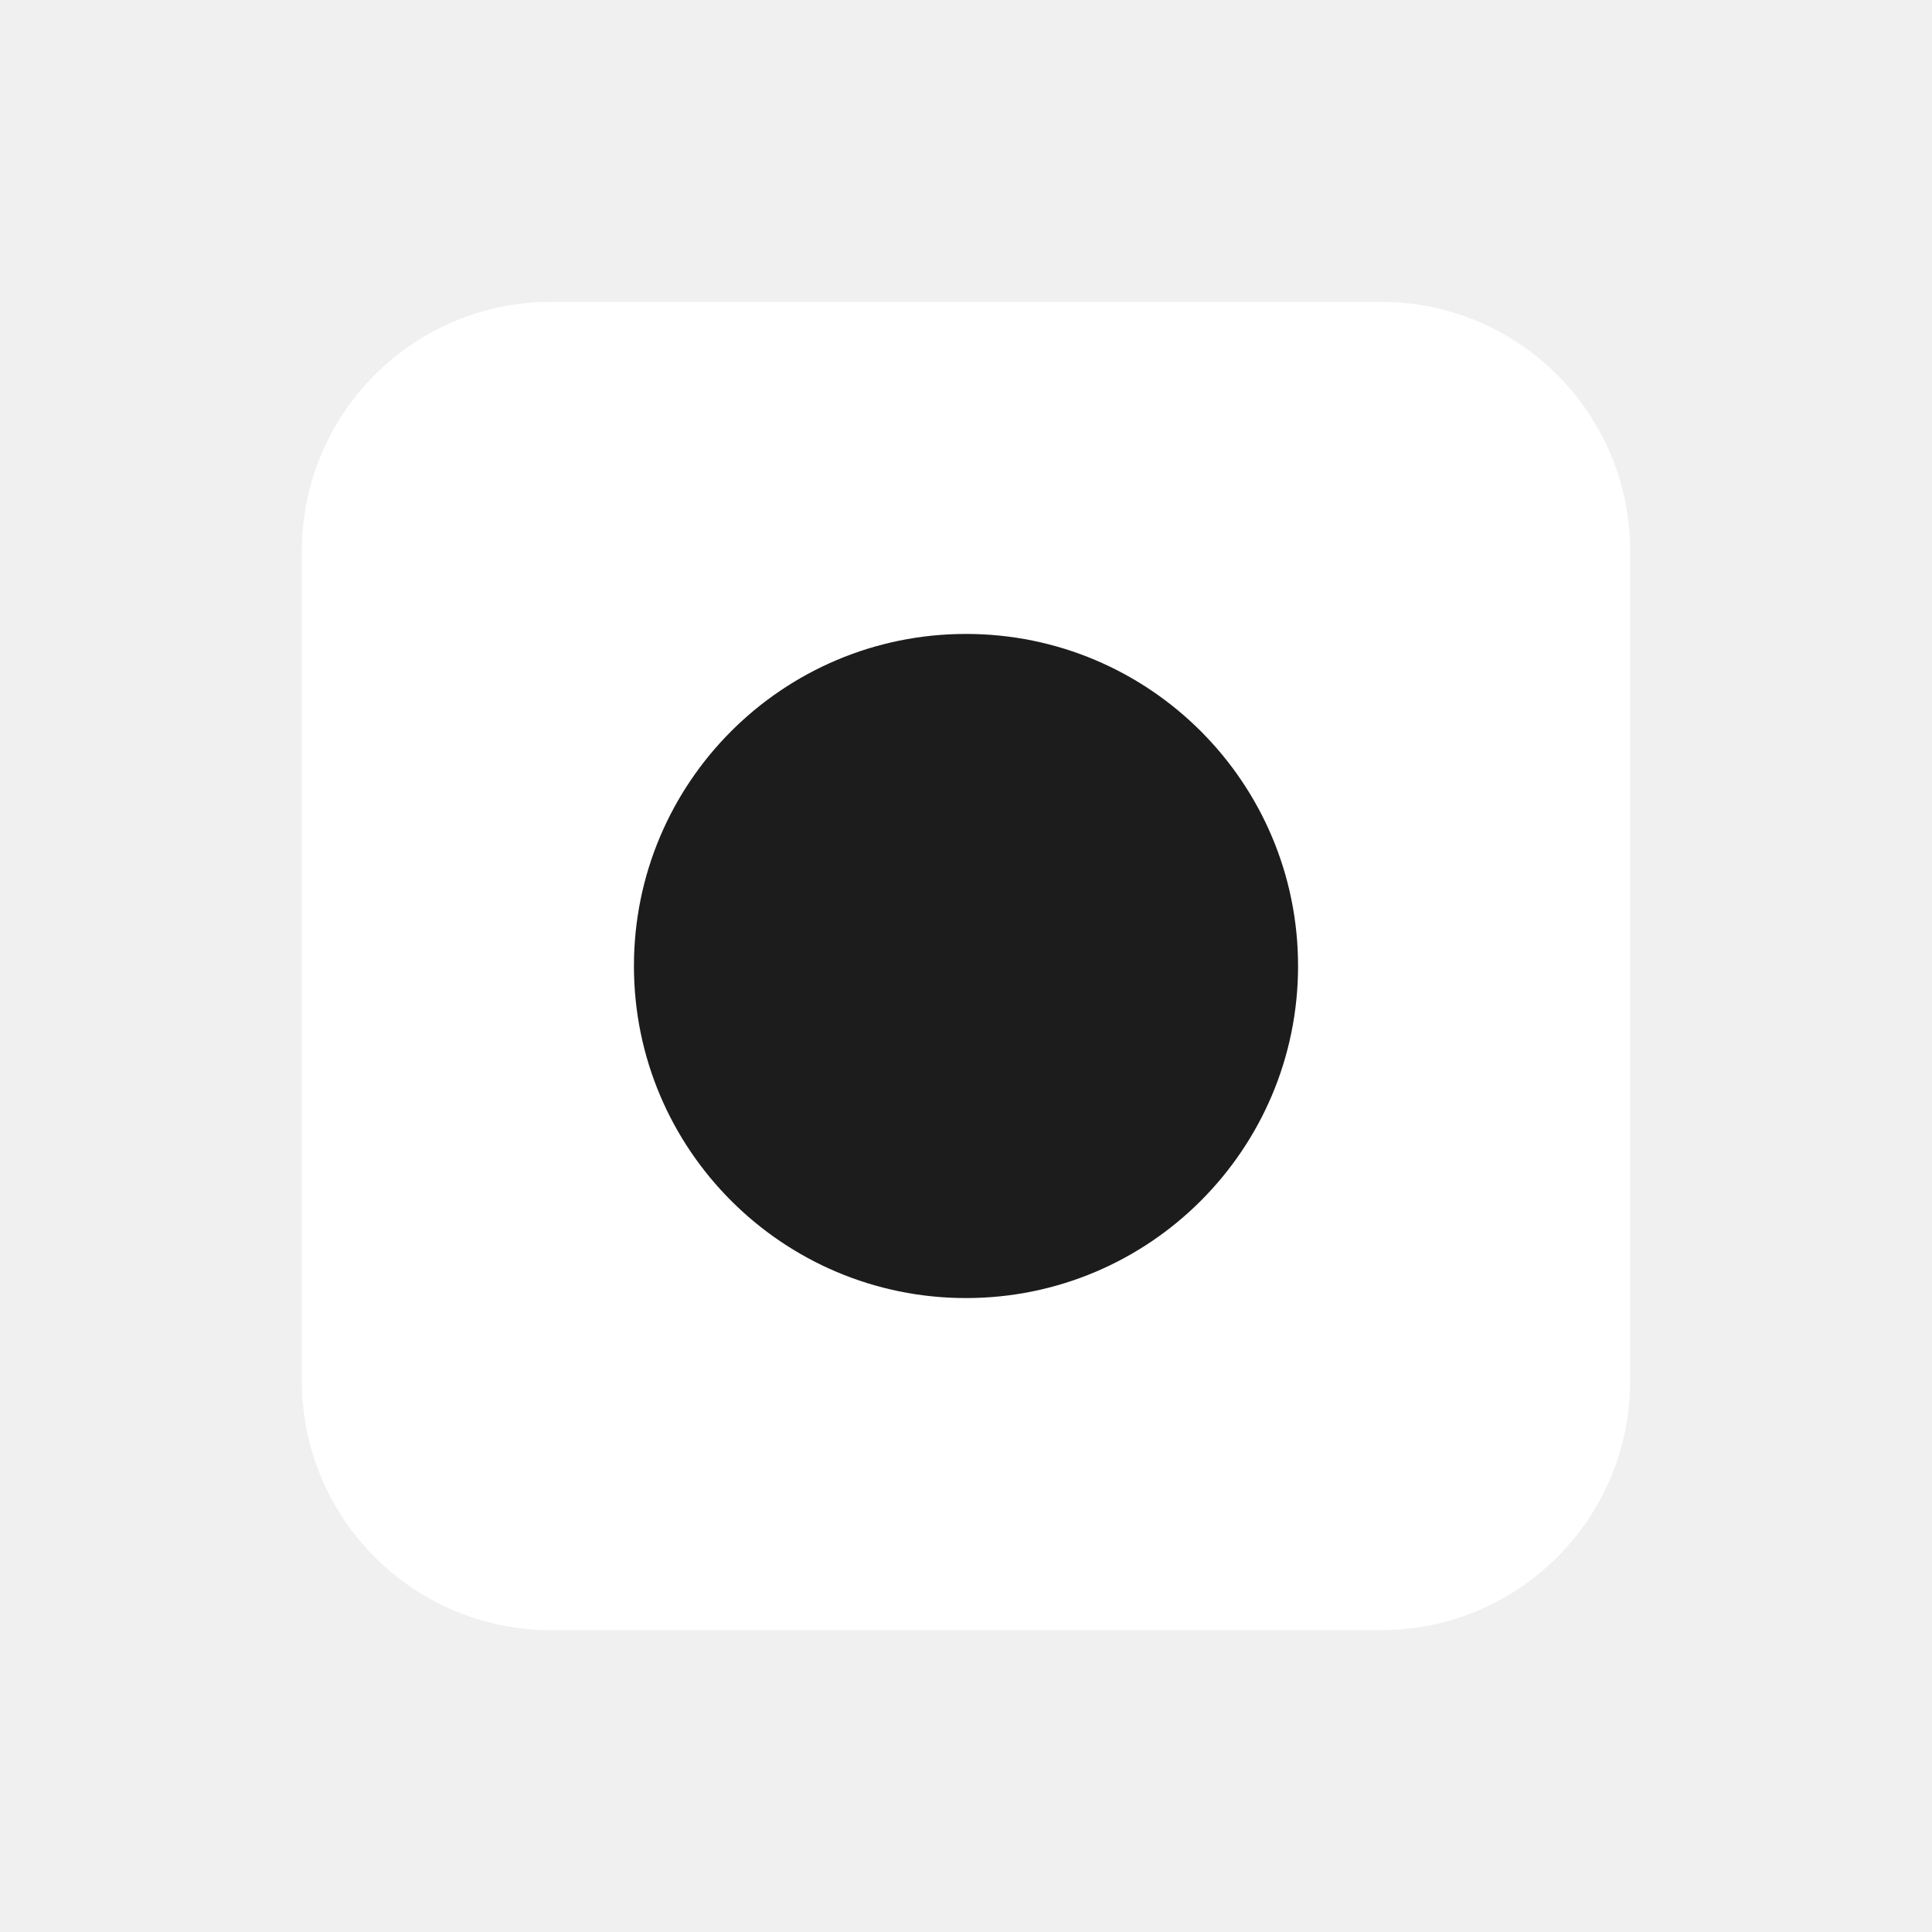
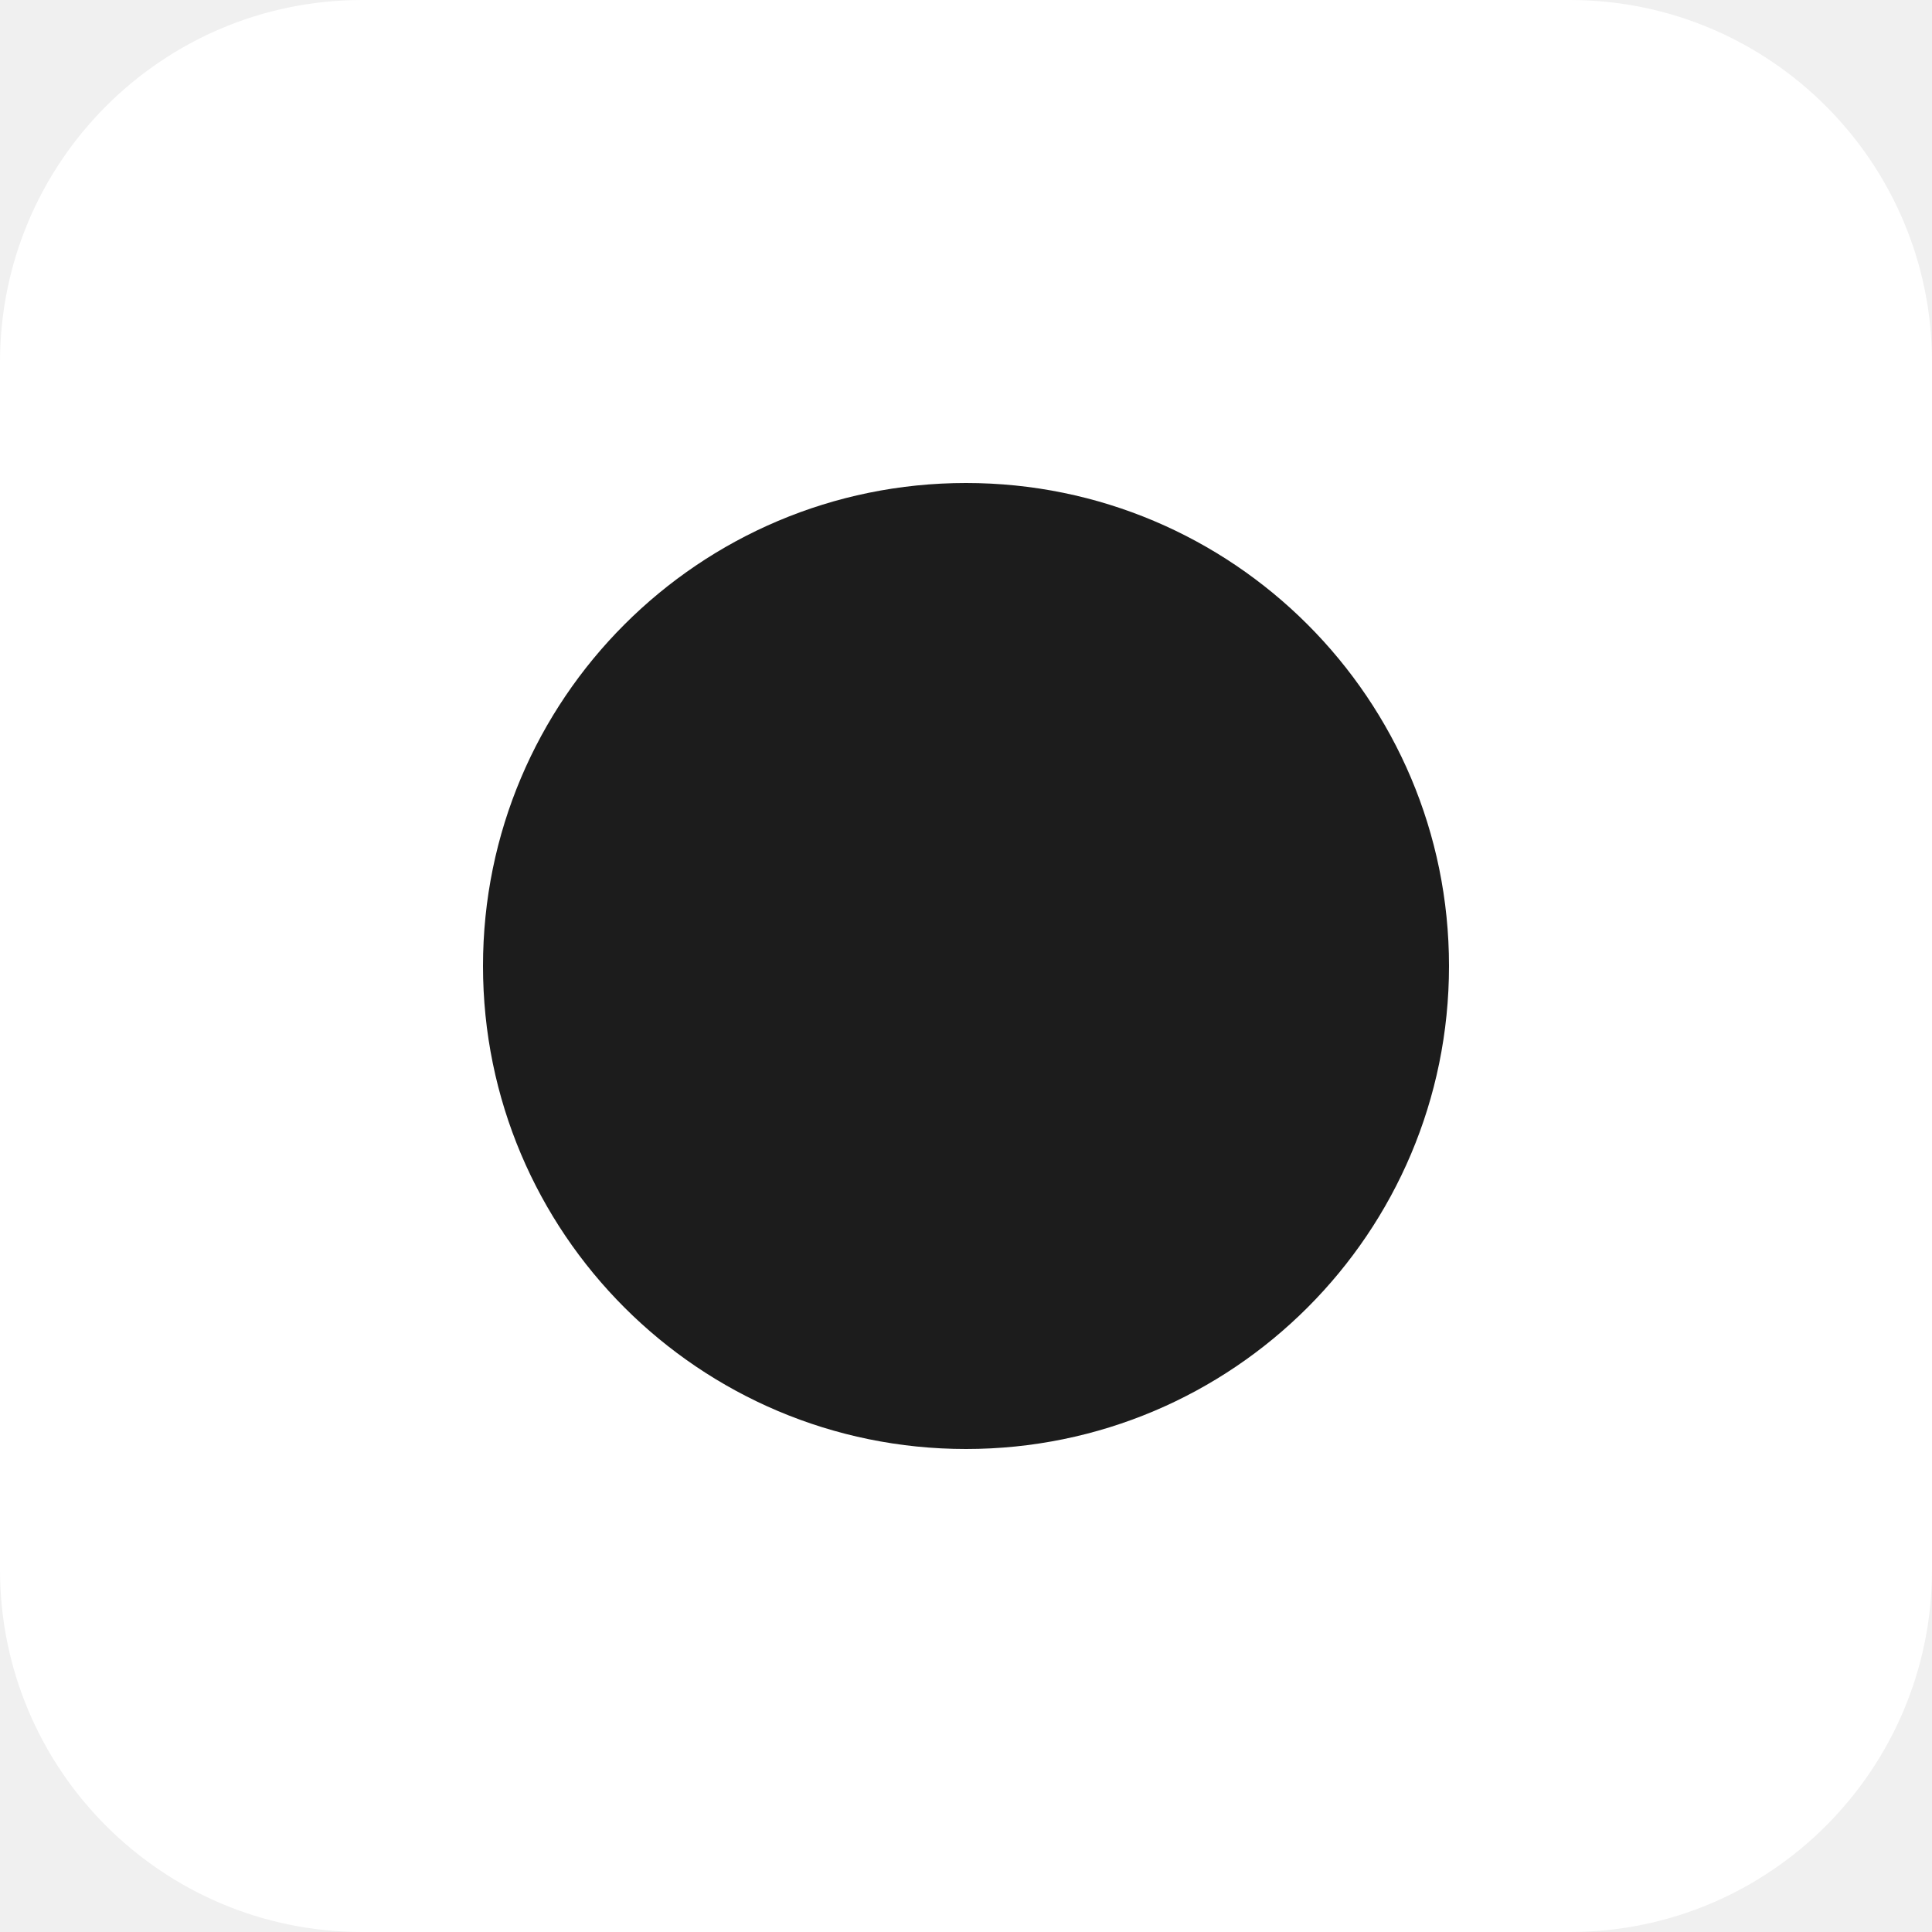
<svg xmlns="http://www.w3.org/2000/svg" width="64" height="64" viewBox="0 0 64 64">
-   <g transform="translate(10 10) scale(0.6875)">
-     <rect x="0" y="0" width="64" height="64" rx="12" ry="12" fill="#FFFFFF" />
-     <circle cx="32" cy="32" r="16" fill="#1C1C1C" />
-   </g>
+   <rect x="0" y="0" width="64" height="64" rx="12" ry="12" fill="#FFFFFF" />
+   <circle cx="32" cy="32" r="16" fill="#1C1C1C" />
</svg>
